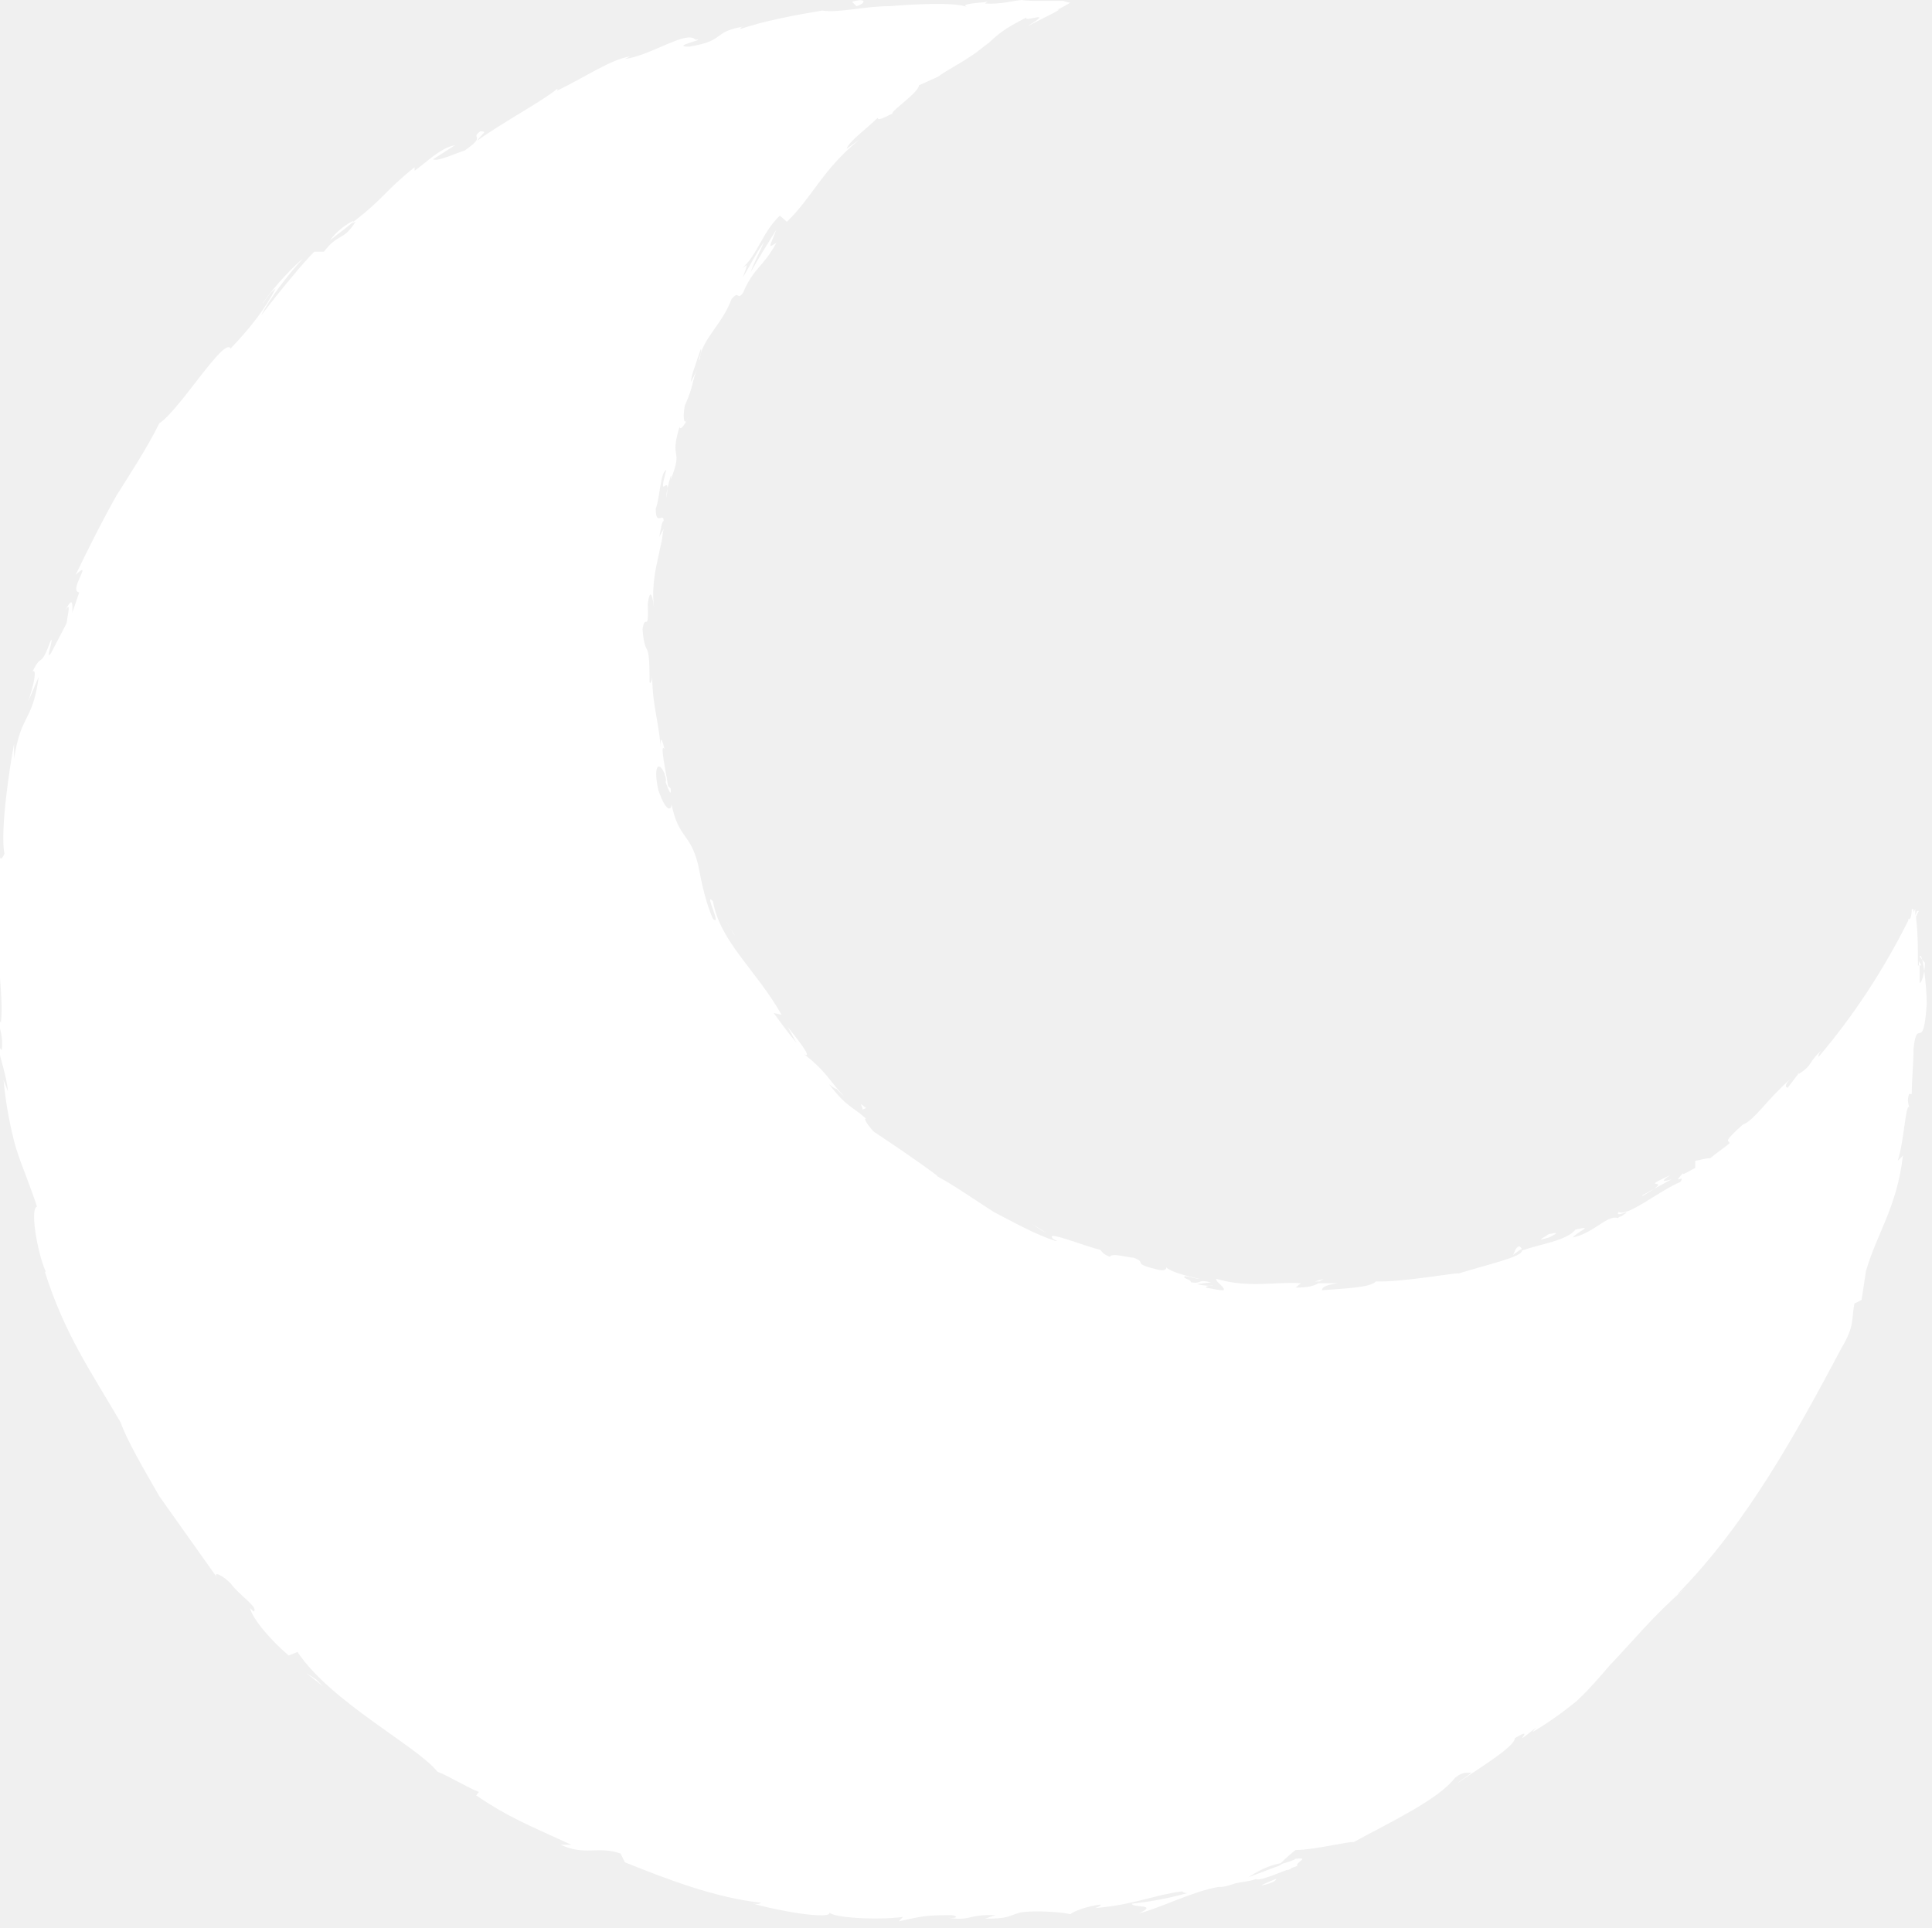
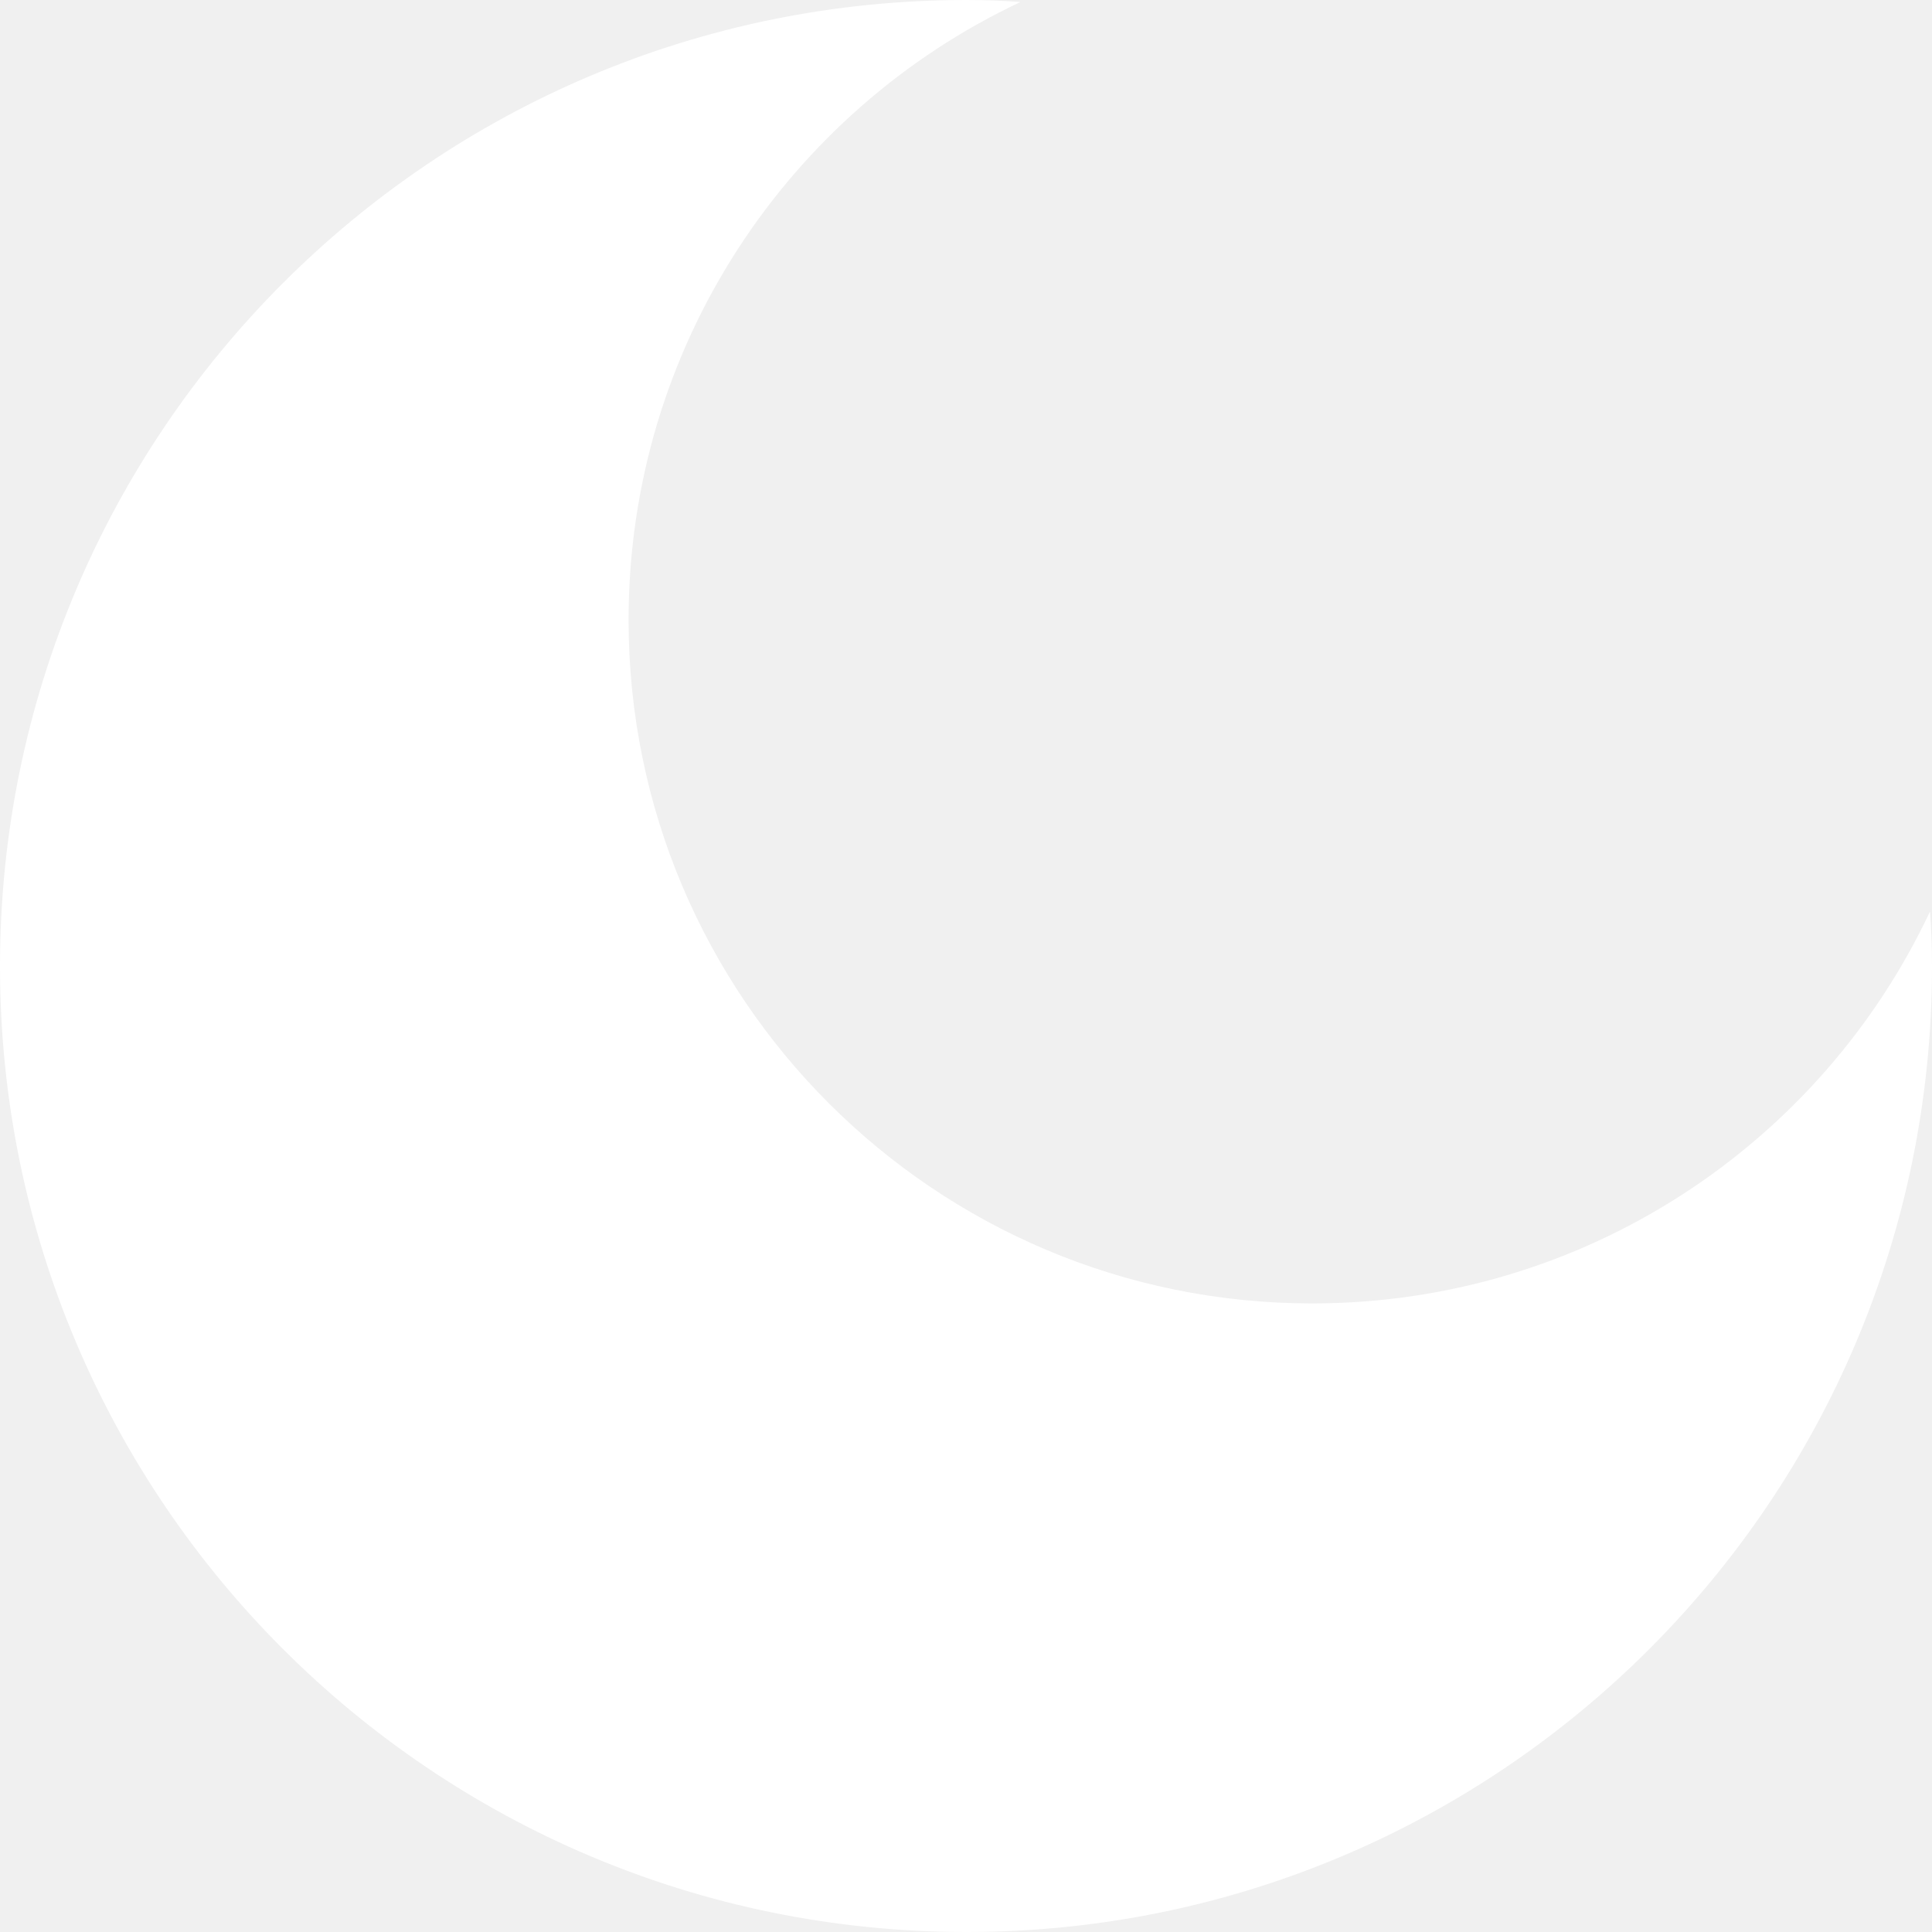
- <svg xmlns="http://www.w3.org/2000/svg" id="Layer_2" data-name="Layer 2" viewBox="0 0 21.95 21.9">
+ <svg xmlns="http://www.w3.org/2000/svg" id="Layer_2" data-name="Layer 2" viewBox="0 0 29.23 29.23">
  <defs>
    <style>
      .cls-1 {
        fill: #fff;
        stroke-width: 0px;
      }
    </style>
  </defs>
  <g id="Layer_1-2" data-name="Layer 1">
-     <g>
-       <path class="cls-1" d="M7.58,8.85s-.03-.09-.03-.07c.01.05.03.07.03.07Z" />
-       <path class="cls-1" d="M11.89,14.01l-.16-.1s.08.06.16.1Z" />
-       <path class="cls-1" d="M14.93,14.56h.06s.03-.02.05-.03l-.1.03Z" />
-       <path class="cls-1" d="M17.19,14.26s.06-.05.1-.07c0,0-.01-.02-.03-.03-.05.02-.05.07-.07.1Z" />
-       <path class="cls-1" d="M21.8,10.93v.04s.02,0,.03,0l-.03-.05Z" />
-       <path class="cls-1" d="M7.65,5.44h0c0,.07,0,.03,0,0Z" />
-       <path class="cls-1" d="M.74,6.94c.12-.2-.08.38.09.07-.03.02.04-.33-.09-.07Z" />
-       <path class="cls-1" d="M11.62,0s0,0,.02,0c.05,0,.11,0,.17,0-.06,0-.07-.01-.19-.01Z" />
-       <path class="cls-1" d="M9.32.12h.04s.04,0,.07,0h-.11Z" />
-       <path class="cls-1" d="M21.87,10.94c0,.09-.03.22-.06.23v-.2s-.02,0-.02,0c0-.01,0-.02,0-.03,0-.17,0-.34-.02-.5,0-.01,0-.02,0-.03.01-.02.02-.04.03-.06h-.02s-.01.03-.02.05c0-.02,0-.04,0-.06h.02s0,0,0,0h-.02s0,0,0-.01c0,0,0,0,0,0h-.02s0,0,0,0h.02s-.02.03-.02.04c0-.02,0-.03,0-.04h-.02c0,.08-.02.13-.04.11,0,0,0,.02,0,.02-.28.56-.62,1.08-1.02,1.55,0-.02,0-.04.04-.08-.16.14-.1.17-.26.27-.02.01-.02,0,0-.01l-.13.17s-.06-.01.03-.1c-.28.25-.4.46-.54.52l.02-.02c-.27.24-.17.19-.17.23-.07.06-.15.11-.22.17-.06,0-.11.02-.17.03v.08c-.06.03-.15.09-.14.06-.14.15.04,0-.03.1-.24.1-.6.4-.7.34-.06.08.2-.06.03.05-.01,0-.03.01-.04.02-.12-.04-.27.17-.51.22.05-.07.26-.14.03-.09-.1.13-.43.17-.61.24.01.07-.4.16-.72.26.02-.02-.63.1-.94.09h0c-.05.07-.37.08-.61.1,0-.04.05-.06.18-.08h-.22c-.05.03-.12.05-.26.05l.06-.05c-.29-.02-.59.06-.96-.05-.02.03.11.1.08.13-.07,0-.13-.02-.2-.03,0-.01.03-.03.09-.02-.03,0-.12,0-.19-.02l.16-.02c-.17-.04-.09.02-.23,0,0-.04-.1-.04-.07-.07.04,0,.12.03.17.03-.15-.03-.33-.08-.38-.13,0,.02-.01.05-.12.02-.28-.07-.09-.07-.25-.13-.07,0-.25-.06-.27-.01-.08-.03-.09-.06-.11-.08-.15-.03-.66-.24-.53-.12l.04.02h-.02c-.24-.08-.47-.21-.7-.33-.22-.14-.43-.29-.65-.41h.01c-.24-.18-.51-.36-.72-.5-.06-.06-.13-.16-.09-.15-.17-.15-.22-.13-.42-.39.18.14-.04-.07.18.15-.2-.22-.21-.29-.46-.49.1.05-.1-.2-.19-.31l.1.18c-.1-.12-.18-.23-.26-.34l.09.02c-.29-.51-.7-.83-.78-1.29-.11-.12.11.3,0,.2-.11-.25-.15-.54-.17-.62-.09-.36-.22-.29-.3-.68,0,.05-.05.12-.15-.16-.06-.27,0-.35.07-.19.02.06.02.1.01.09.03.08.07.19.06.08l-.03-.03c-.02-.14-.1-.5-.04-.42-.05-.2-.05-.08-.04.07-.01-.35-.1-.54-.1-.9,0,.06-.03.11-.03.06,0-.53-.05-.23-.08-.59.03-.2.07.07.06-.29.03-.22.06-.04.07.04-.04-.33.07-.6.09-.79v.17c0-.1,0-.19.02-.27l-.05.09c.02-.1.03-.18.05-.18,0-.11-.09.07-.09-.14.05-.13.05-.41.12-.44-.11.41.06-.03,0,.32,0-.07.02-.15.05-.25.01-.01,0,.02,0,.04.15-.38-.02-.2.1-.6.01.06.09-.07.11-.14-.05.16-.08.06-.05-.1.11-.25.08-.28.14-.41l-.07.14c0-.06.05-.19.11-.37.03,0-.05.17-.01.11.02-.22.26-.4.36-.68.09-.11.06.02.13-.07.13-.3.22-.28.38-.57-.09.05-.09.08,0-.15-.1.16-.2.32-.29.48.04-.12.1-.22.15-.34-.1.14-.18.31-.24.4.06-.17.06-.15-.01-.1.18-.16.23-.41.43-.6l.08.07c.29-.28.41-.6.82-.93l-.14.1c.02-.08.23-.23.35-.35.01.04.1-.02.17-.05-.03-.02.3-.24.3-.32l.22-.1c.09-.07.27-.16.35-.22.1-.06.16-.12.22-.16.11-.1.17-.16.43-.29-.03.06.34-.1.01.1.21-.11.43-.21.34-.19.05-.02.1-.05.15-.08-.02,0-.05-.01-.08-.02-.07,0-.13,0-.2,0-.13,0-.23,0-.27-.01-.12.01-.23.05-.42.04,0,0,.03-.02.03-.02-.04.01-.34.02-.23.06-.14-.06-.64-.03-.88-.01-.3,0-.58.08-.77.05-.3.05-.67.12-.93.21.01-.02,0-.02.05-.03-.38.06-.2.16-.63.23-.23,0,.22-.09.07-.08-.1-.11-.5.18-.8.22l.06-.03c-.23.04-.5.23-.83.39,0,0,.01-.02,0-.02-.2.16-.62.38-.91.59.07-.1.12-.1.04-.11-.13.09.08.04-.18.22-.1.03-.31.13-.36.1l.25-.16c-.17.03-.33.2-.46.29v-.04c-.36.29-.33.34-.72.64l.05-.02c-.15.23-.19.12-.36.34h-.11c-.13.13-.41.47-.6.72.08-.17.31-.47.47-.64-.14.11-.42.43-.46.52.04-.06.09-.14.15-.18-.1.2-.27.43-.51.68-.07-.14-.58.7-.81.85-.14.28-.31.54-.48.81-.16.28-.31.58-.47.91.21-.19-.09.19.04.2-.05.15-.07.21-.08.23,0,0,0,0,0,0h0s-.24.46-.24.46c-.07.1.03-.16,0-.15-.13.35-.1.13-.21.36.05-.04.02.14-.05.34l.12-.28c-.07.52-.2.41-.28.93v-.17c-.05.26-.16.99-.11,1.25-.02.05-.06.1-.05-.01-.04.32-.02.68-.02,1.02,0,.34.06.66.03.91l-.03-.05c.01.12.06.2.04.36-.01,0-.03-.05-.03,0,0,.06.09.31.1.47l-.05-.13c.03.31.08.55.14.77.07.22.16.42.24.67-.08.02,0,.51.1.74h-.01c.22.7.52,1.13.86,1.71.07.2.25.51.44.84.22.31.46.65.66.93-.06-.09.06-.03.15.06.09.13.33.28.26.32l-.04-.04c.03.13.25.38.44.54l.1-.04c.38.57,1.36,1.07,1.59,1.36.15.06.32.17.47.23l-.03.04c.37.25.58.33,1.08.56h-.12c.28.13.42.01.68.1l.05.1c.5.2,1.02.4,1.55.46-.01,0-.03.03-.12,0,.24.08.96.21.89.1,0,.07.55.1.84.06l-.05.05c.25-.05.26-.07.6-.07.08.01.07.04-.04.03.27.04.21-.04.54-.03l-.12.04c.28,0,.26-.03.4-.07.17-.03.52,0,.57.02.03-.03.18-.09.34-.11.02.01-.03.03-.06.04.46-.04.67-.15.99-.19.01.01.03.02.06.02-.36.1-.65.12-.63.12,0,.05.31,0,.08.11.24-.06.61-.25.9-.3.01,0,.03,0,.04,0h-.03c.07,0,.12-.02.18-.04.09-.02.15-.02.24-.05.04.03.33-.1.47-.15-.03-.04.16-.1-.03-.08.02,0-.02.02-.12.05-.02,0-.04.02-.06.03,0,0,0,0,0,0-.09.03-.21.08-.35.13.1-.06.21-.13.37-.16.06-.06.13-.12.17-.15.21,0,.6-.1.66-.09.4-.22.96-.48,1.15-.73.1-.08.14-.05.19-.06-.06.05-.13.09-.16.12.21-.15.65-.41.65-.51.28-.17-.11.16.24-.12l-.04.05c.19-.11.35-.23.5-.35.14-.13.26-.27.38-.41.26-.27.49-.56.86-.88-.05.04-.08.07-.09.07.78-.79,1.35-1.83,1.86-2.79.16-.27.11-.33.15-.51l.08-.04.05-.33c.13-.44.35-.72.42-1.31l-.06.06c.07-.2.09-.65.13-.61,0-.02-.03-.07,0-.15h.03c0-.17.02-.34.02-.51.04-.39.11.07.15-.51,0-.22-.05-.62-.08-.54ZM14.5,21.35h0s-.01.02-.03.03c-.09.04-.13.04-.14.04.04-.02.09-.04.16-.07Z" />
-       <path class="cls-1" d="M14.63,21.25s.02-.01.04-.02c-.02,0-.04,0-.06,0l-.03.03.05-.02Z" />
-       <path class="cls-1" d="M11.96,14.04s.02.01.02.02c0,0,0,0-.01-.01h-.01Z" />
-       <path class="cls-1" d="M18.66,13.58l.33-.18c-.07.02-.15.04-.01-.05-.43.2.11-.01-.32.24Z" />
-       <path class="cls-1" d="M17.6,14.06c.18-.09-.01-.03,0-.04-.11.07-.14.08,0,.04Z" />
-       <path class="cls-1" d="M9.84,12.59c-.12-.1-.01.01-.05.02l.05-.02Z" />
-       <path class="cls-1" d="M8.31,10.57s.02.04.04.06c-.05-.07-.09-.15-.13-.22l.09.16Z" />
-       <path class="cls-1" d="M9.68.02l.05.05c.11-.03.12-.1-.05-.05Z" />
-       <path class="cls-1" d="M3.75,2.73c.11-.09.23-.17.27-.22-.07.02-.21.13-.27.22Z" />
-       <polygon class="cls-1" points="3.48 19.01 3.67 19.16 3.59 19.08 3.48 19.01" />
-     </g>
+     <path class="cls-1" d="M29.23,14.62c0,8.07-6.54,14.61-14.61,14.61S0,22.69,0,14.62,6.54,0,14.62,0c.28,0,.55.01.82.03-3.51,1.65-5.93,5.22-5.93,9.35,0,5.71,4.63,10.34,10.34,10.34,4.13,0,7.7-2.42,9.35-5.93.02.27.03.55.03.83Z" />
  </g>
</svg>
